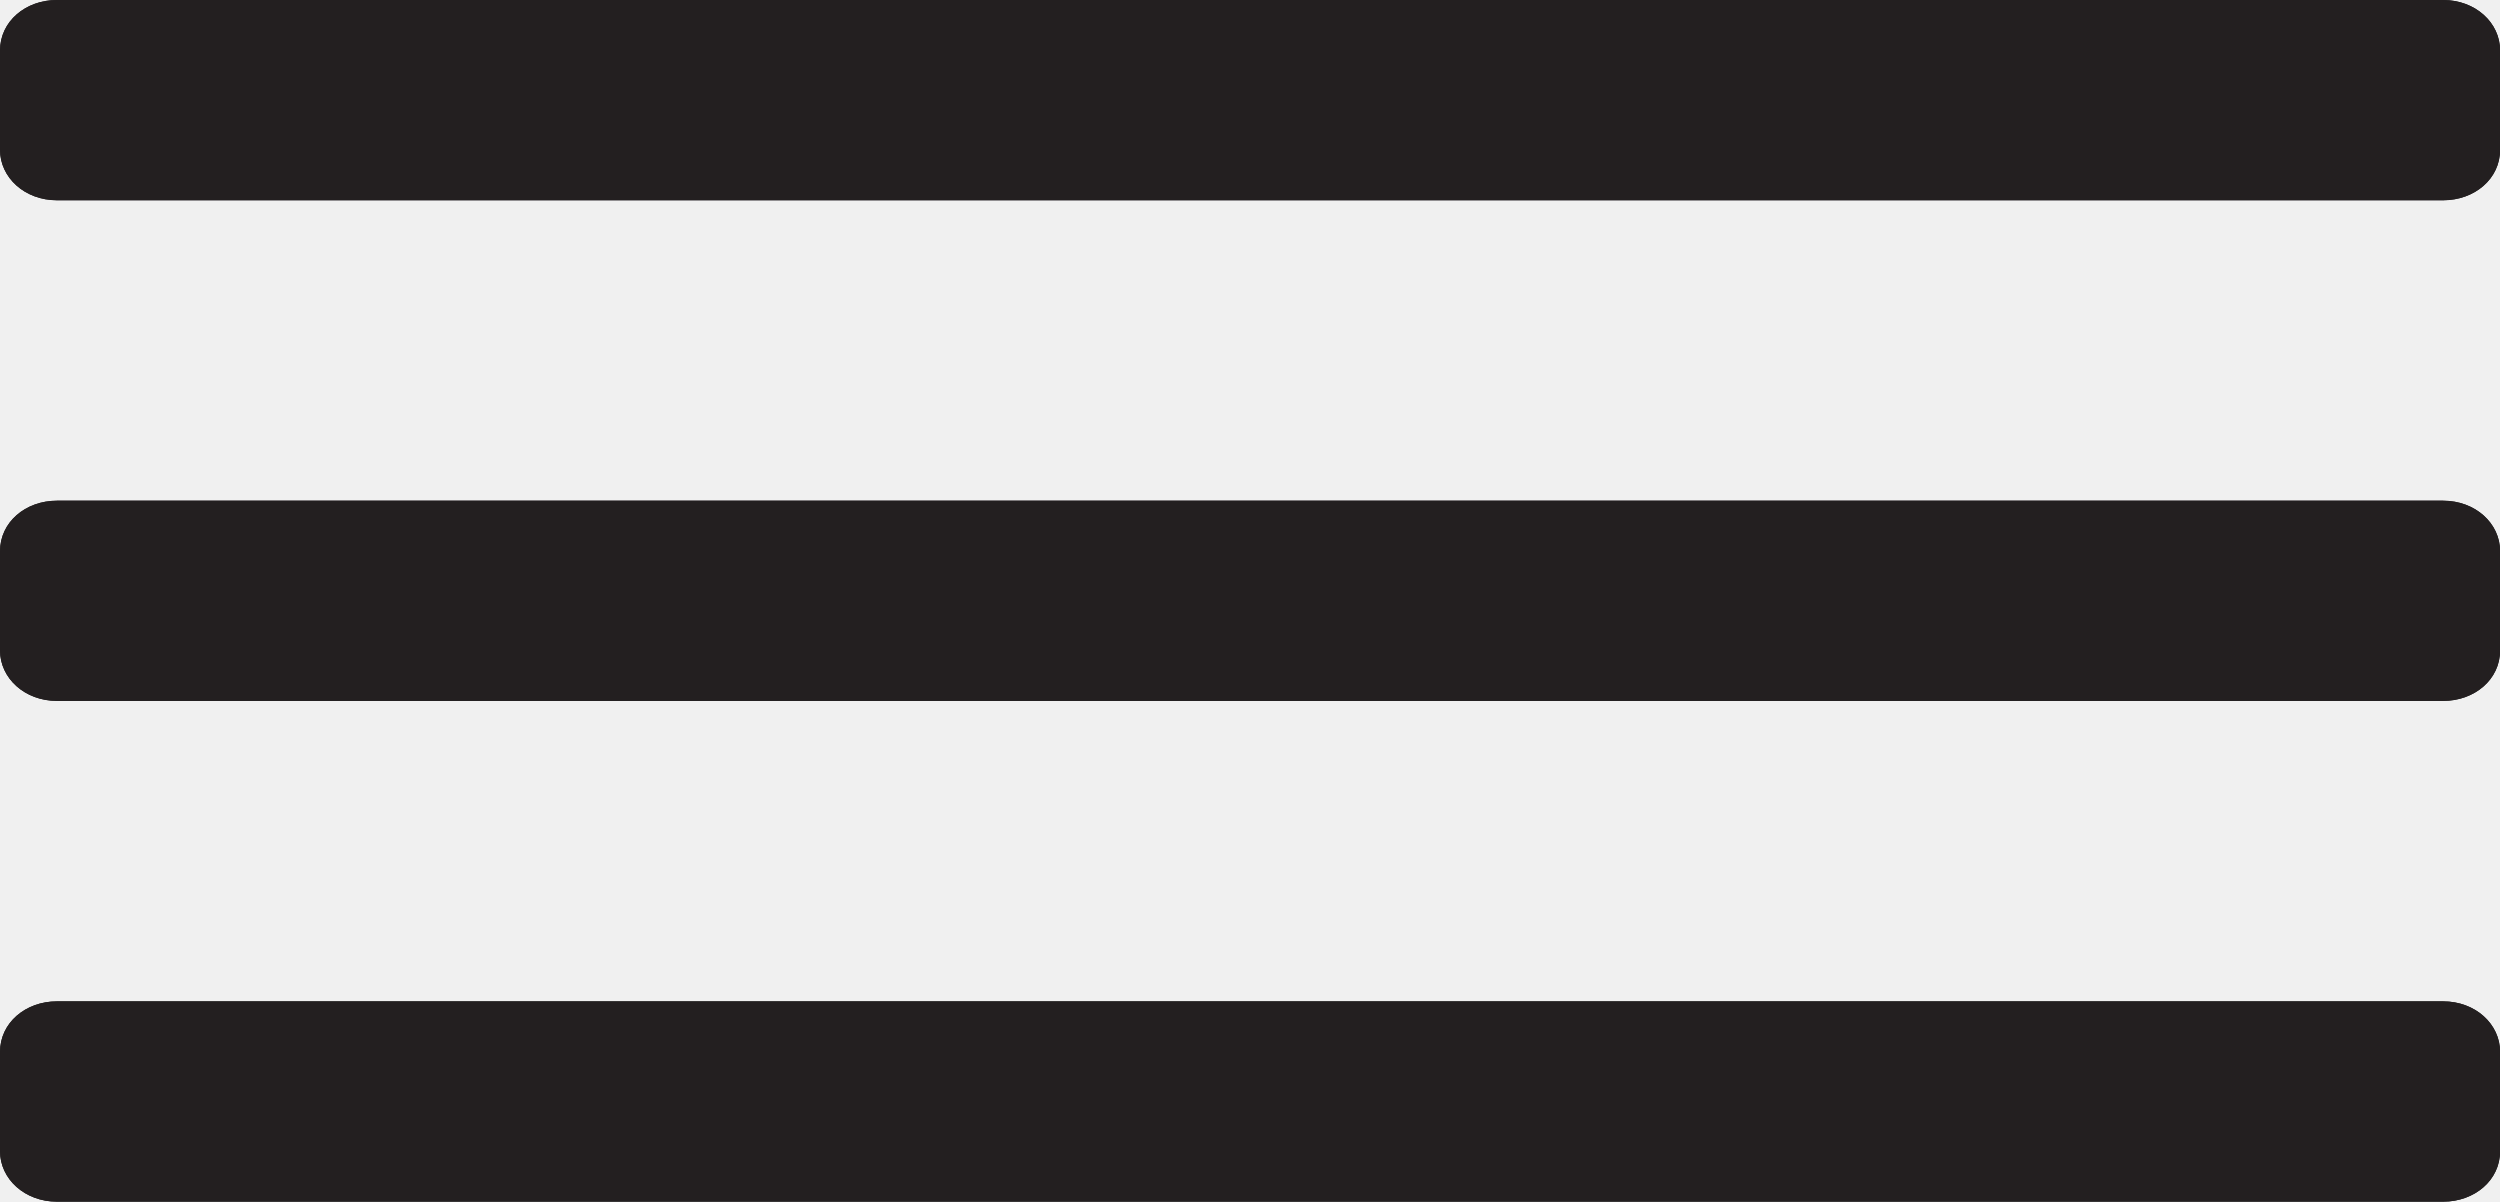
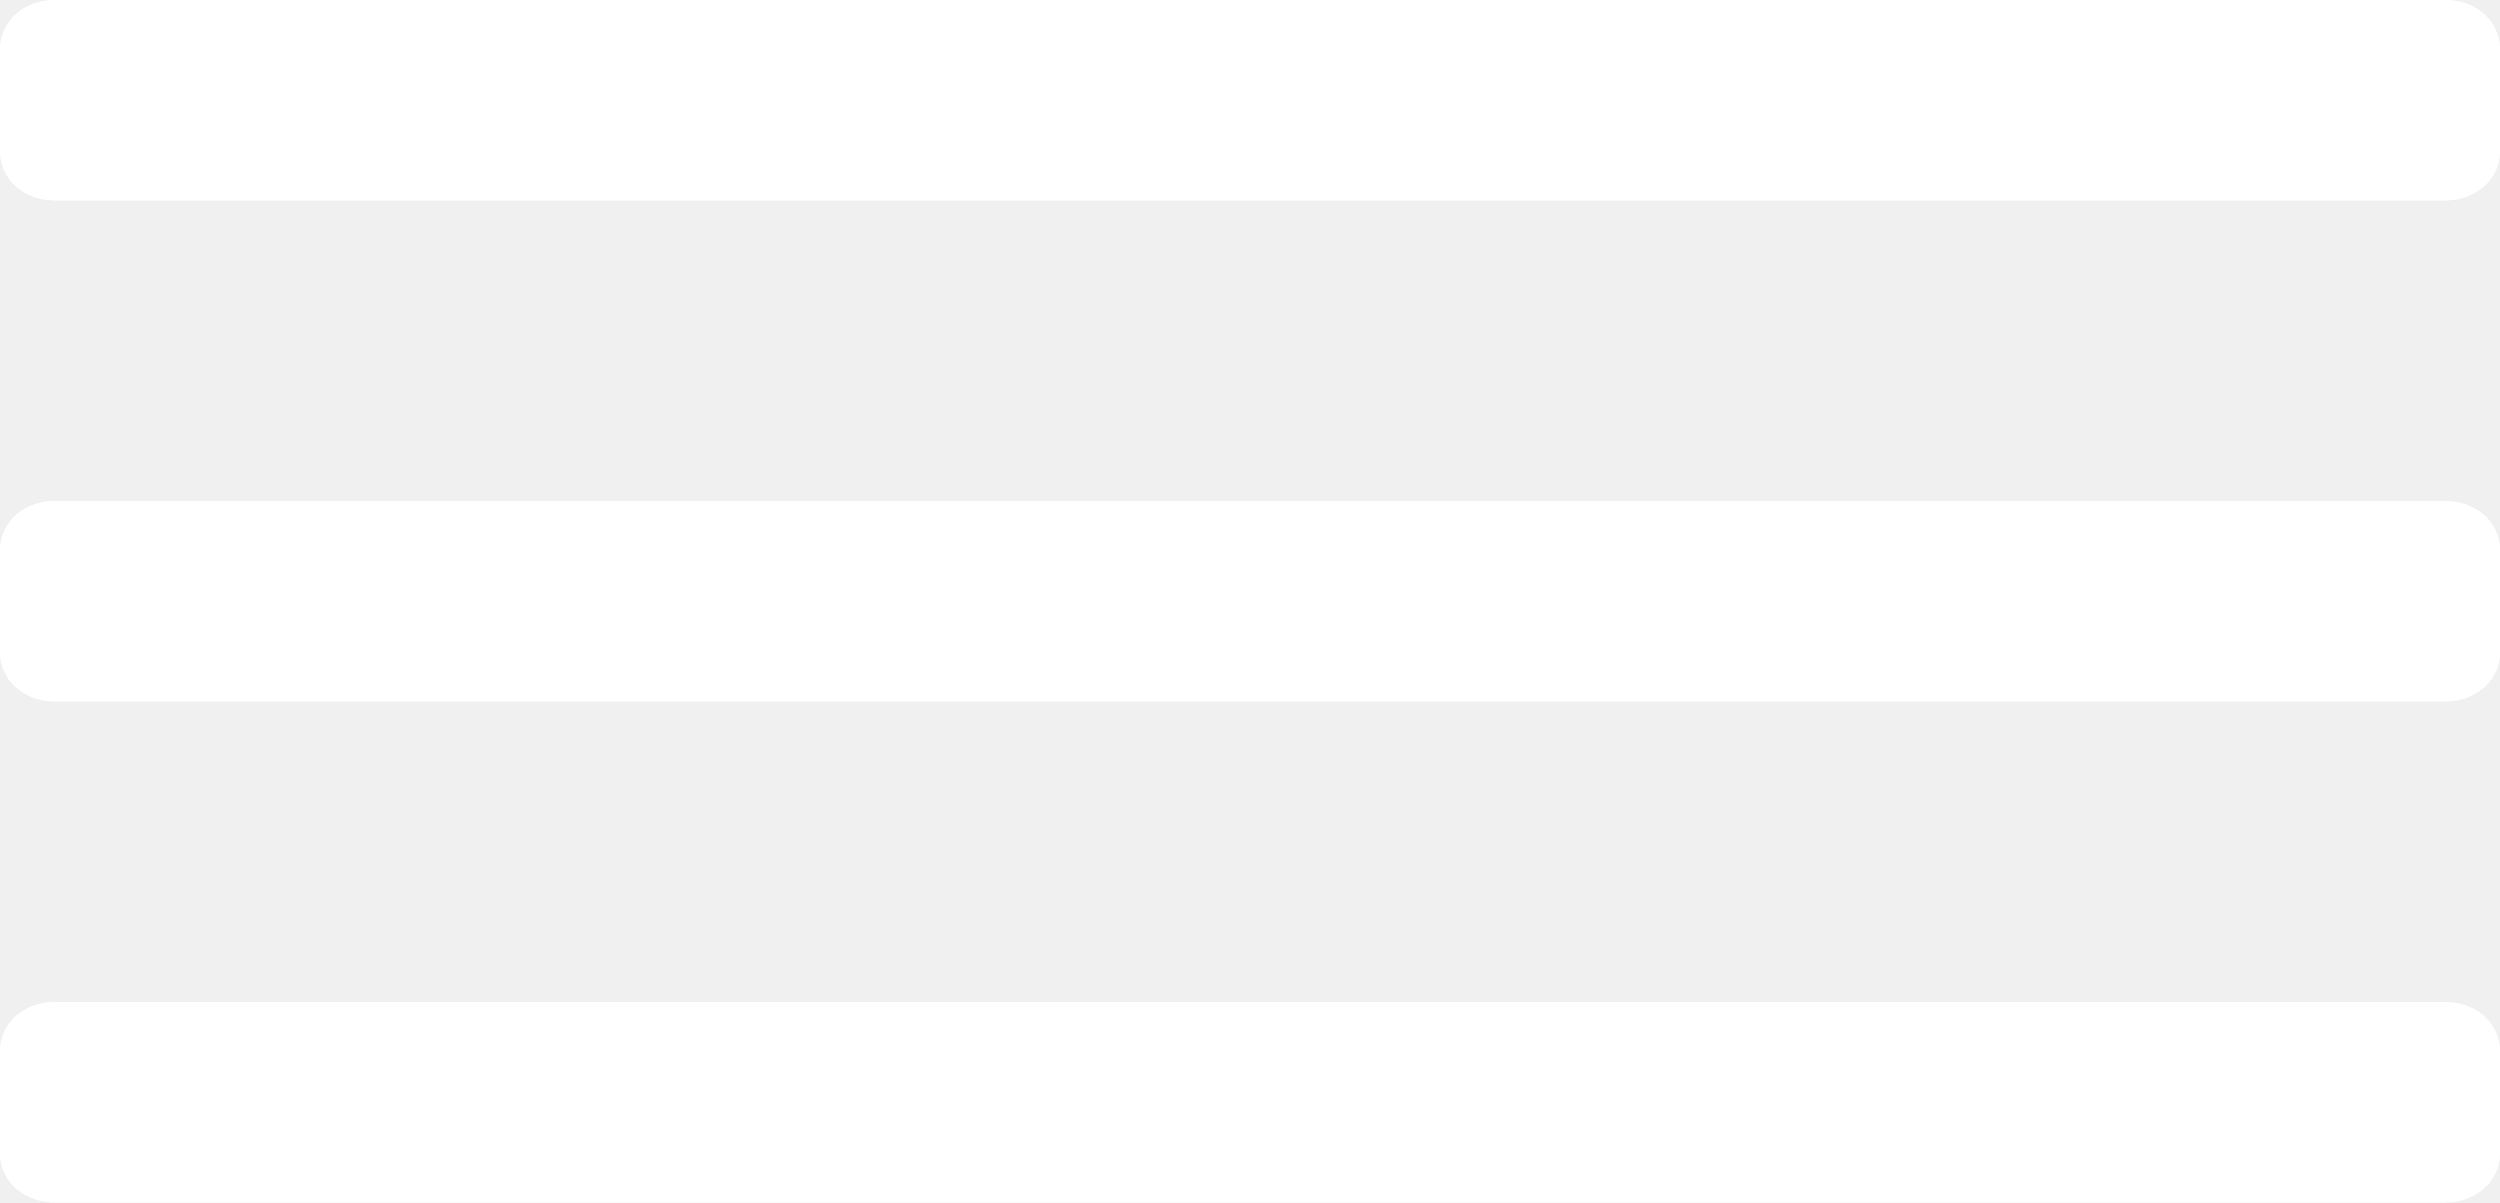
- <svg xmlns="http://www.w3.org/2000/svg" version="1.0" id="Layer_1" x="0px" y="0px" width="49.945px" height="24.007px" viewBox="0 0 49.945 24.007" enable-background="new 0 0 49.945 24.007" xml:space="preserve">
+ <svg xmlns="http://www.w3.org/2000/svg" version="1.1" id="Layer_1" x="0px" y="0px" viewBox="-454 269 49.9 24" enable-background="new -454 269 49.9 24" xml:space="preserve">
  <g id="miu">
    <g id="editor_list_view_hambuger_menu_glyph">
      <g>
-         <path id="path-1" fill="#231F20" d="M1.137,0C0.51,0,0,0.428,0,1.01v1.981c0,0.558,0.494,1.01,1.138,1.01h47.671     c0.628,0,1.138-0.428,1.138-1.01V1.01c0-0.558-0.494-1.01-1.138-1.01H1.137z M1.137,10.003C0.51,10.003,0,10.431,0,11.013v1.98     c0,0.557,0.494,1.01,1.138,1.01h47.671c0.628,0,1.138-0.428,1.138-1.01v-1.98c0-0.558-0.494-1.01-1.138-1.01H1.137z      M1.137,20.005C0.51,20.005,0,20.434,0,21.016v1.981c0,0.557,0.494,1.01,1.138,1.01h47.671c0.628,0,1.138-0.428,1.138-1.01     v-1.981c0-0.558-0.494-1.011-1.138-1.011H1.137z" />
+         <path id="path-1" fill="#FFFFFF" d="M-452.9,269c-0.6,0-1.1,0.4-1.1,1v2c0,0.6,0.5,1,1.1,1h47.7c0.6,0,1.1-0.4,1.1-1v-2     c0-0.6-0.5-1-1.1-1H-452.9z M-452.9,279c-0.6,0-1.1,0.4-1.1,1v2c0,0.6,0.5,1,1.1,1h47.7c0.6,0,1.1-0.4,1.1-1v-2     c0-0.6-0.5-1-1.1-1H-452.9z M-452.9,289c-0.6,0-1.1,0.4-1.1,1v2c0,0.6,0.5,1,1.1,1h47.7c0.6,0,1.1-0.4,1.1-1v-2     c0-0.6-0.5-1-1.1-1C-405.2,289-452.9,289-452.9,289z" />
      </g>
      <g>
-         <path id="path-1_1_" fill="#231F20" d="M1.137,0C0.51,0,0,0.428,0,1.01v1.981c0,0.558,0.494,1.01,1.138,1.01h47.671     c0.628,0,1.138-0.428,1.138-1.01V1.01c0-0.558-0.494-1.01-1.138-1.01H1.137z M1.137,10.003C0.51,10.003,0,10.431,0,11.013v1.98     c0,0.557,0.494,1.01,1.138,1.01h47.671c0.628,0,1.138-0.428,1.138-1.01v-1.98c0-0.558-0.494-1.01-1.138-1.01H1.137z      M1.137,20.005C0.51,20.005,0,20.434,0,21.016v1.981c0,0.557,0.494,1.01,1.138,1.01h47.671c0.628,0,1.138-0.428,1.138-1.01     v-1.981c0-0.558-0.494-1.011-1.138-1.011H1.137z" />
+         <path id="path-1_1_" fill="#FFFFFF" d="M-452.9,269c-0.6,0-1.1,0.4-1.1,1v2c0,0.6,0.5,1,1.1,1h47.7c0.6,0,1.1-0.4,1.1-1v-2     c0-0.6-0.5-1-1.1-1H-452.9z M-452.9,279c-0.6,0-1.1,0.4-1.1,1v2c0,0.6,0.5,1,1.1,1h47.7c0.6,0,1.1-0.4,1.1-1v-2     c0-0.6-0.5-1-1.1-1H-452.9z M-452.9,289c-0.6,0-1.1,0.4-1.1,1v2c0,0.6,0.5,1,1.1,1h47.7c0.6,0,1.1-0.4,1.1-1v-2     c0-0.6-0.5-1-1.1-1C-405.2,289-452.9,289-452.9,289z" />
      </g>
    </g>
  </g>
</svg>
